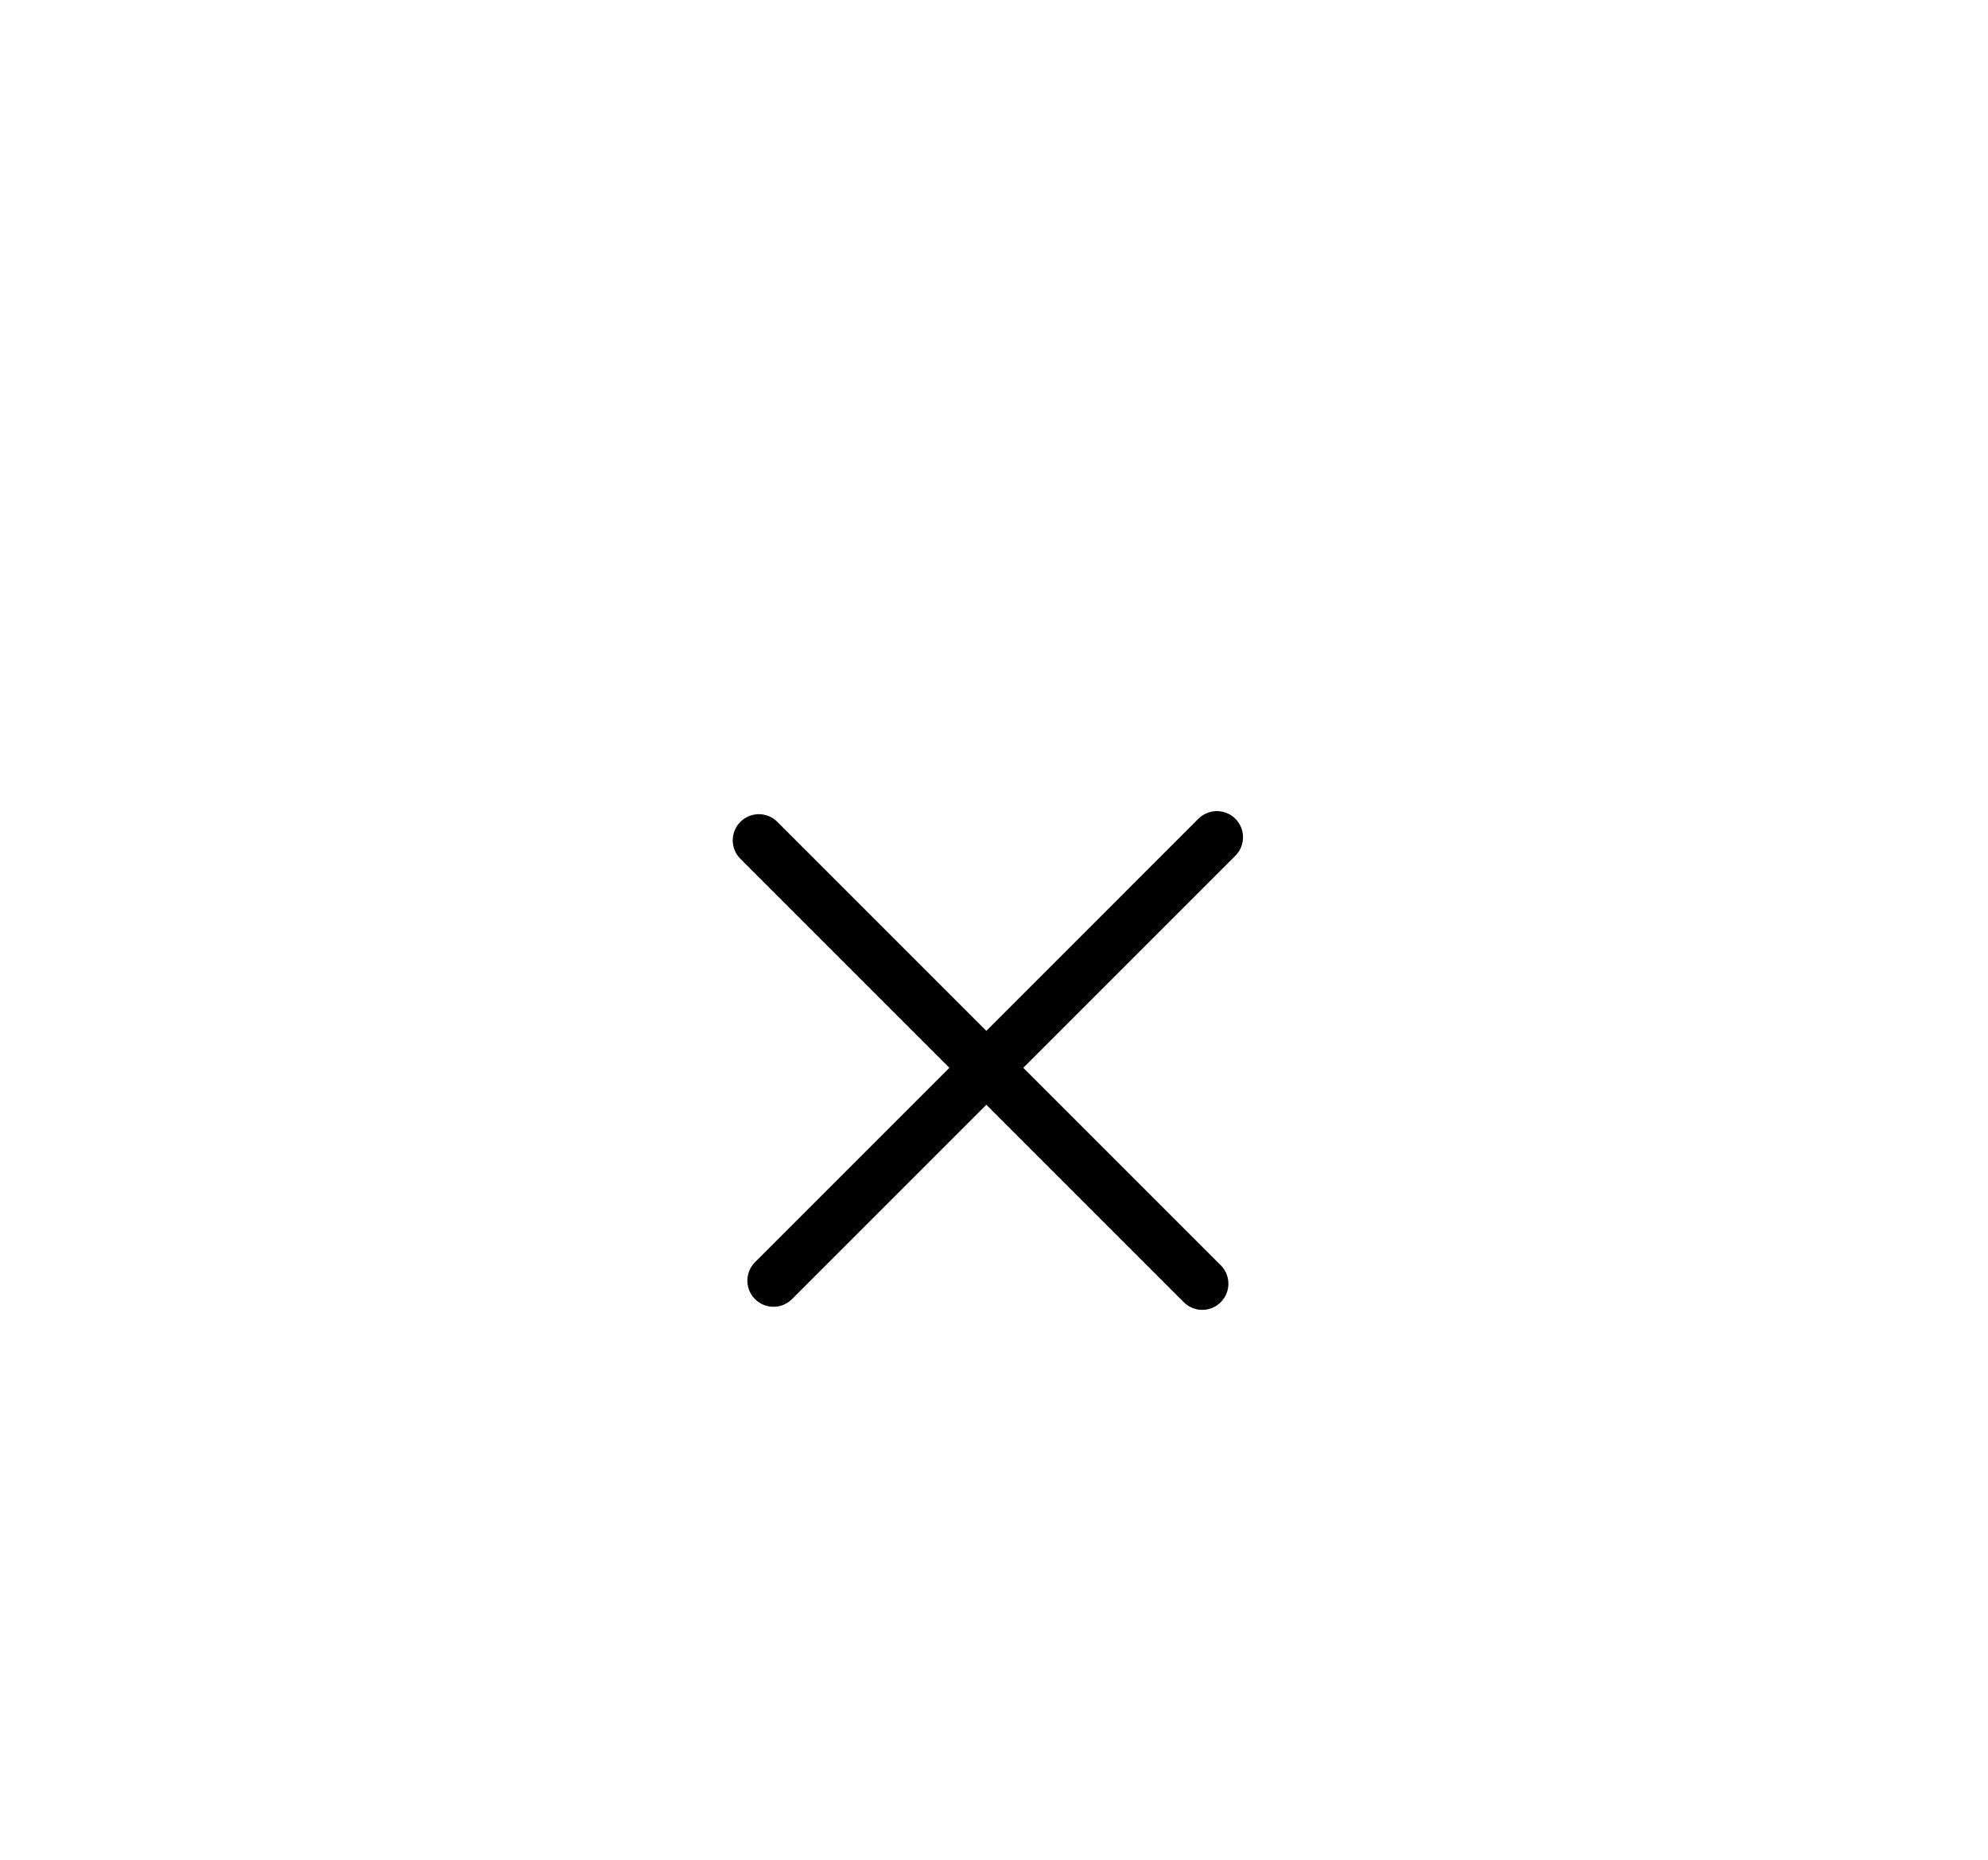
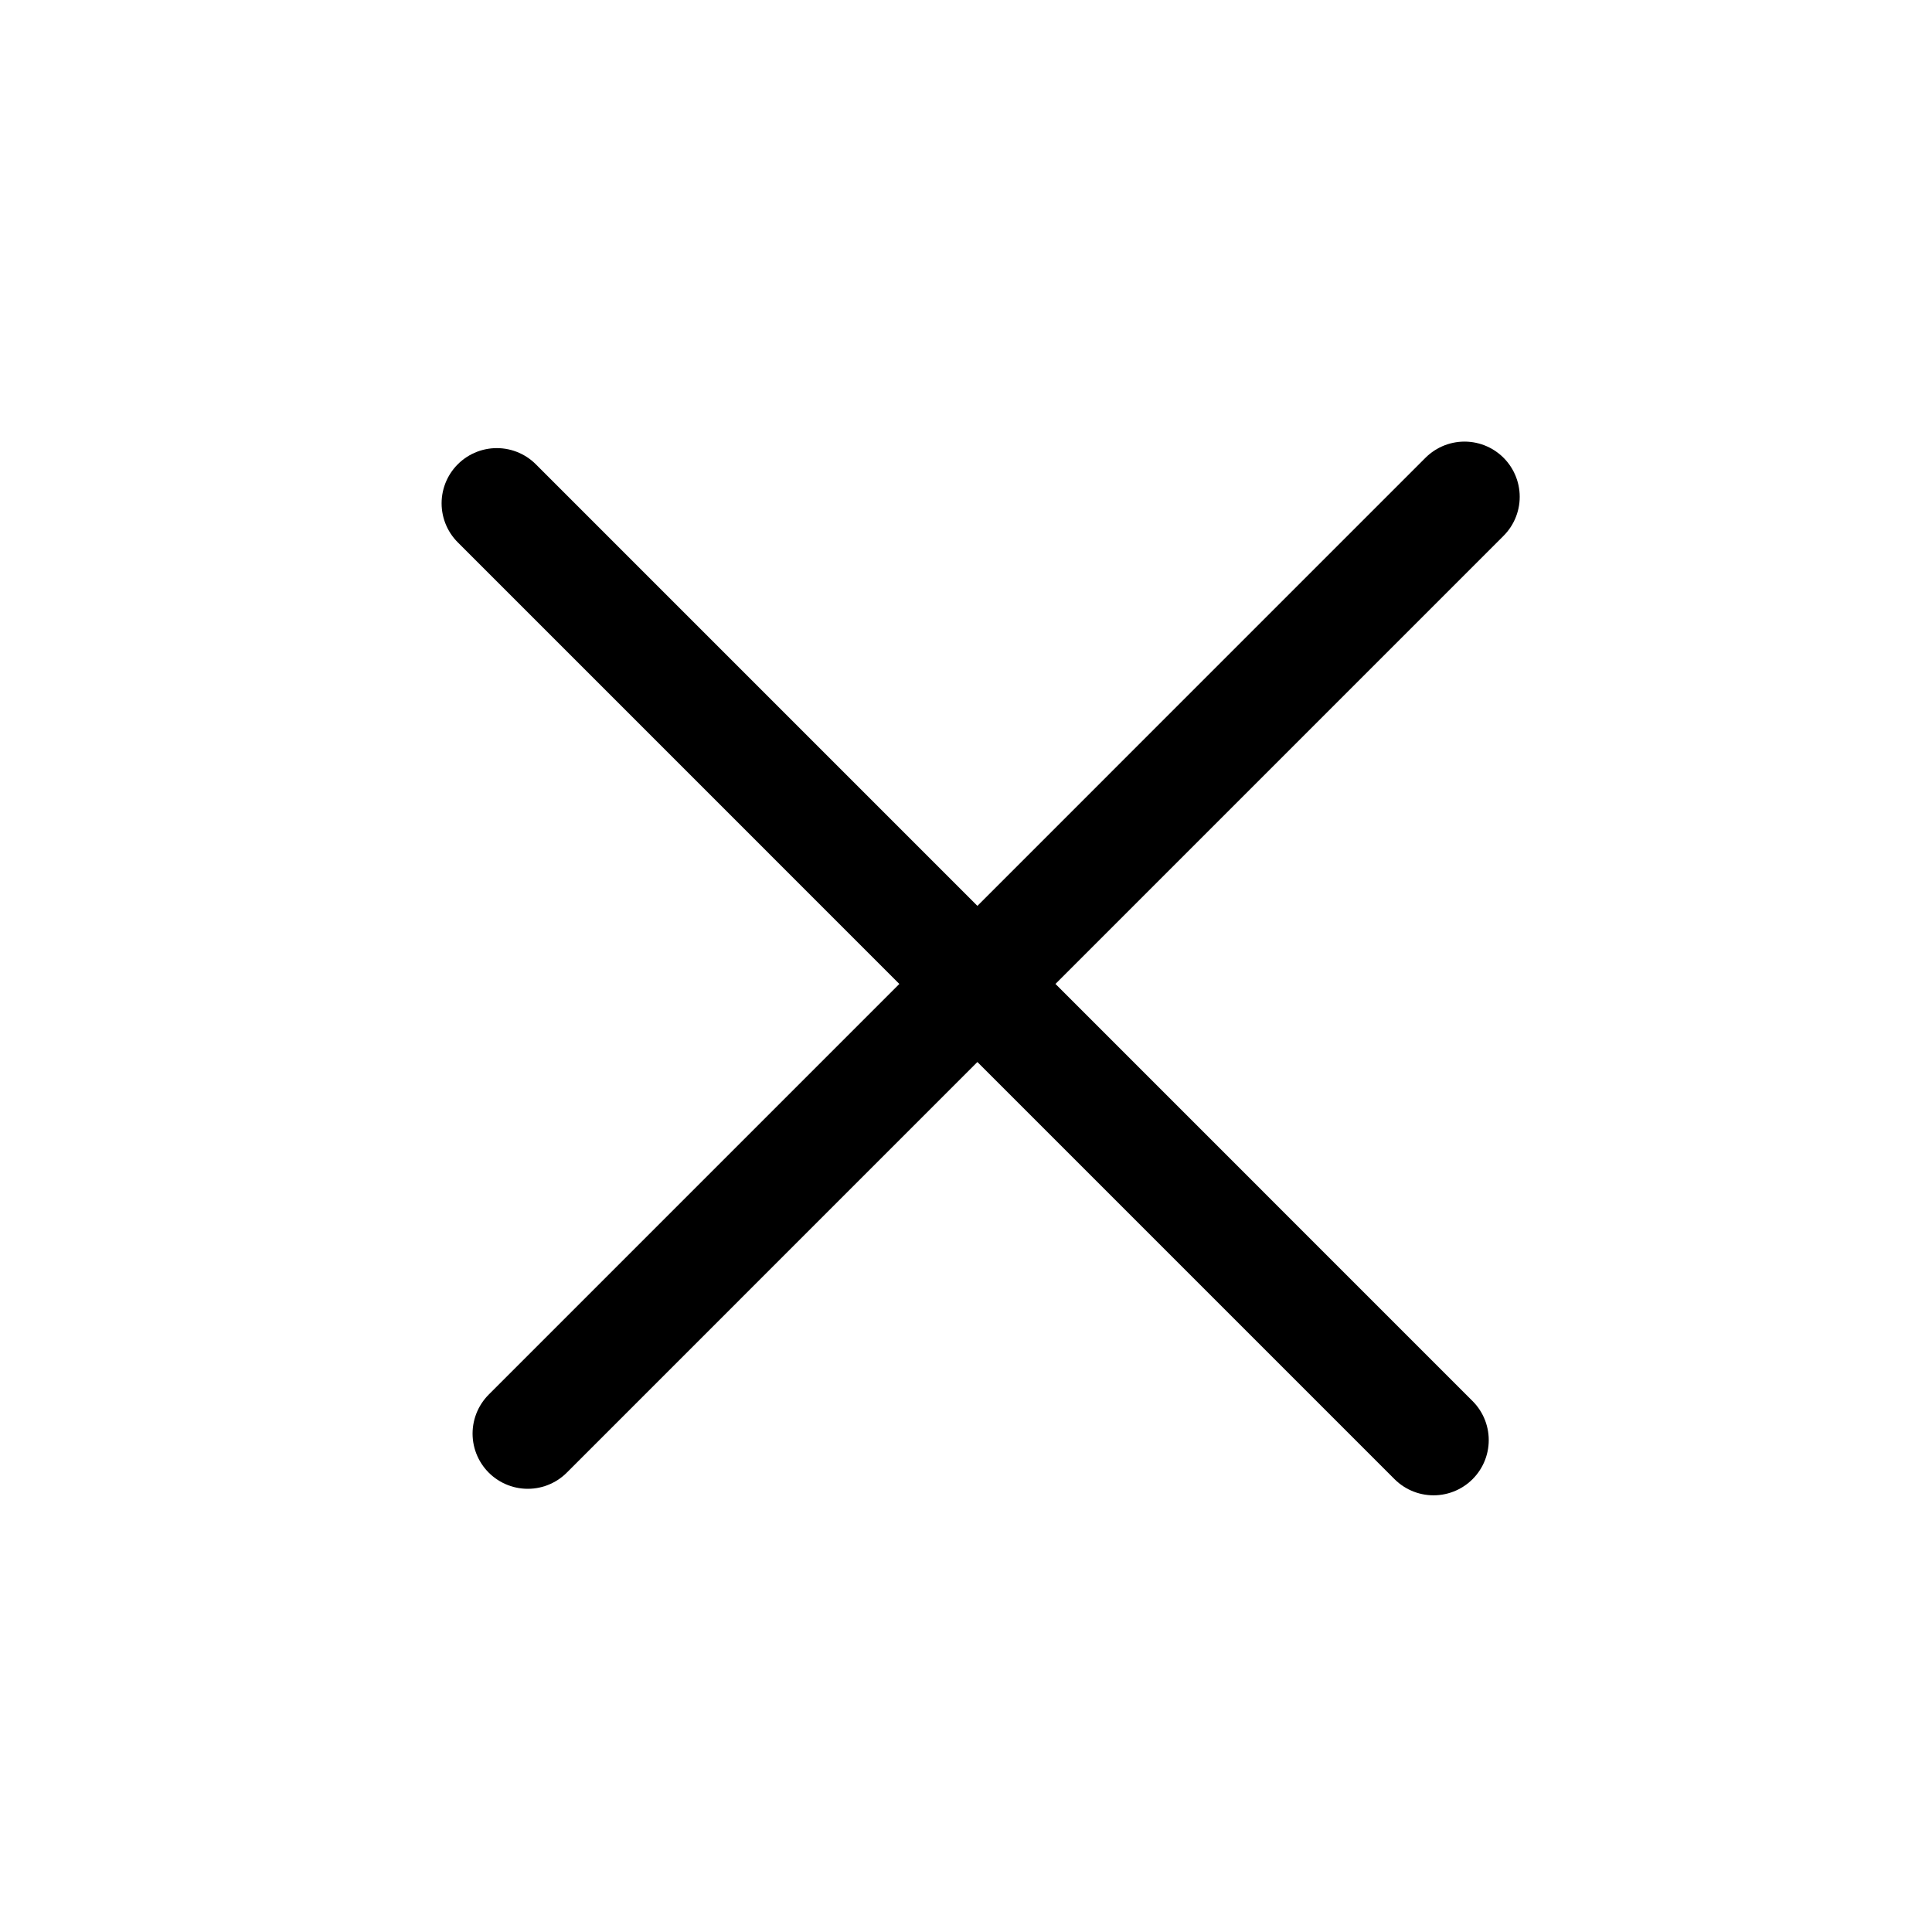
- <svg xmlns="http://www.w3.org/2000/svg" width="62" height="58" viewBox="0 0 62 58" fill="none">
-   <path d="M23.667 26.207L37.495 40.035" stroke="black" stroke-width="1.63" stroke-linecap="round" />
-   <path d="M24.123 39.939L37.951 26.111" stroke="black" stroke-width="1.63" stroke-linecap="round" />
+ <svg xmlns="http://www.w3.org/2000/svg" width="35" height="35" viewBox="0 0 35 35" fill="none">
+   <path d="M9 9.118L25.97 26.089" stroke="black" stroke-width="2" stroke-linecap="round" />
+   <path d="M9.561 25.971L26.531 9" stroke="black" stroke-width="2" stroke-linecap="round" />
</svg>
